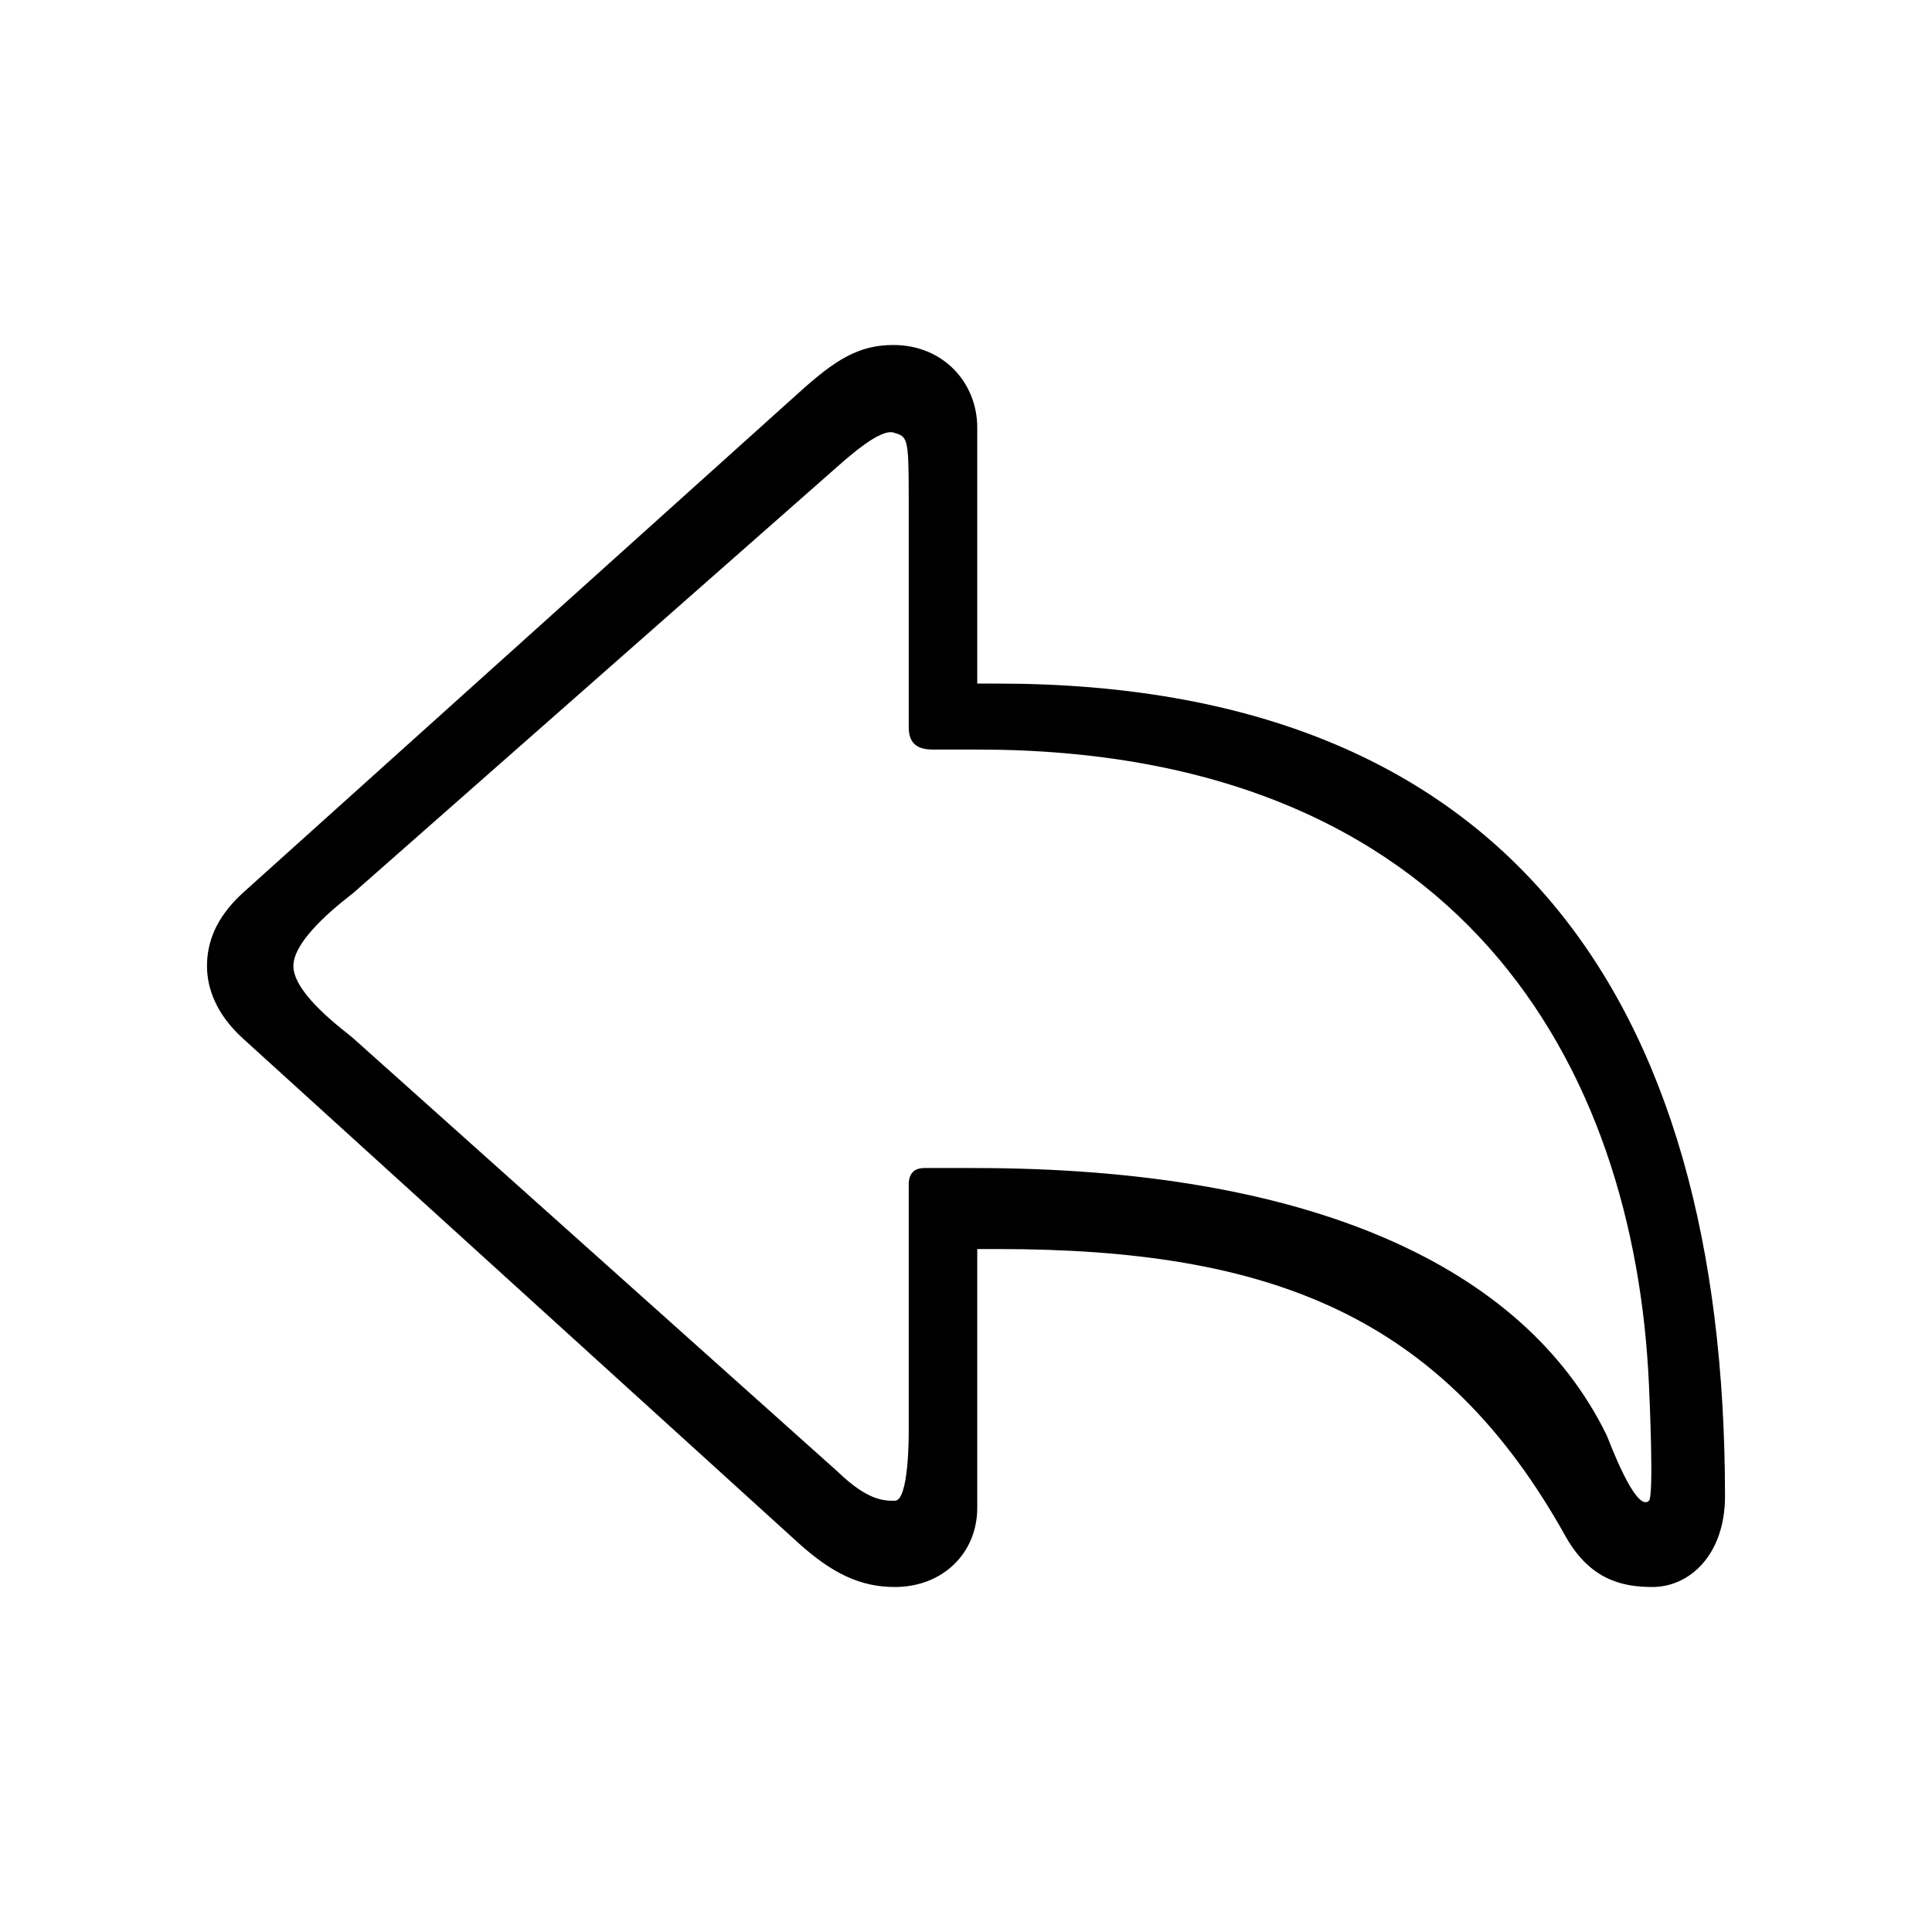
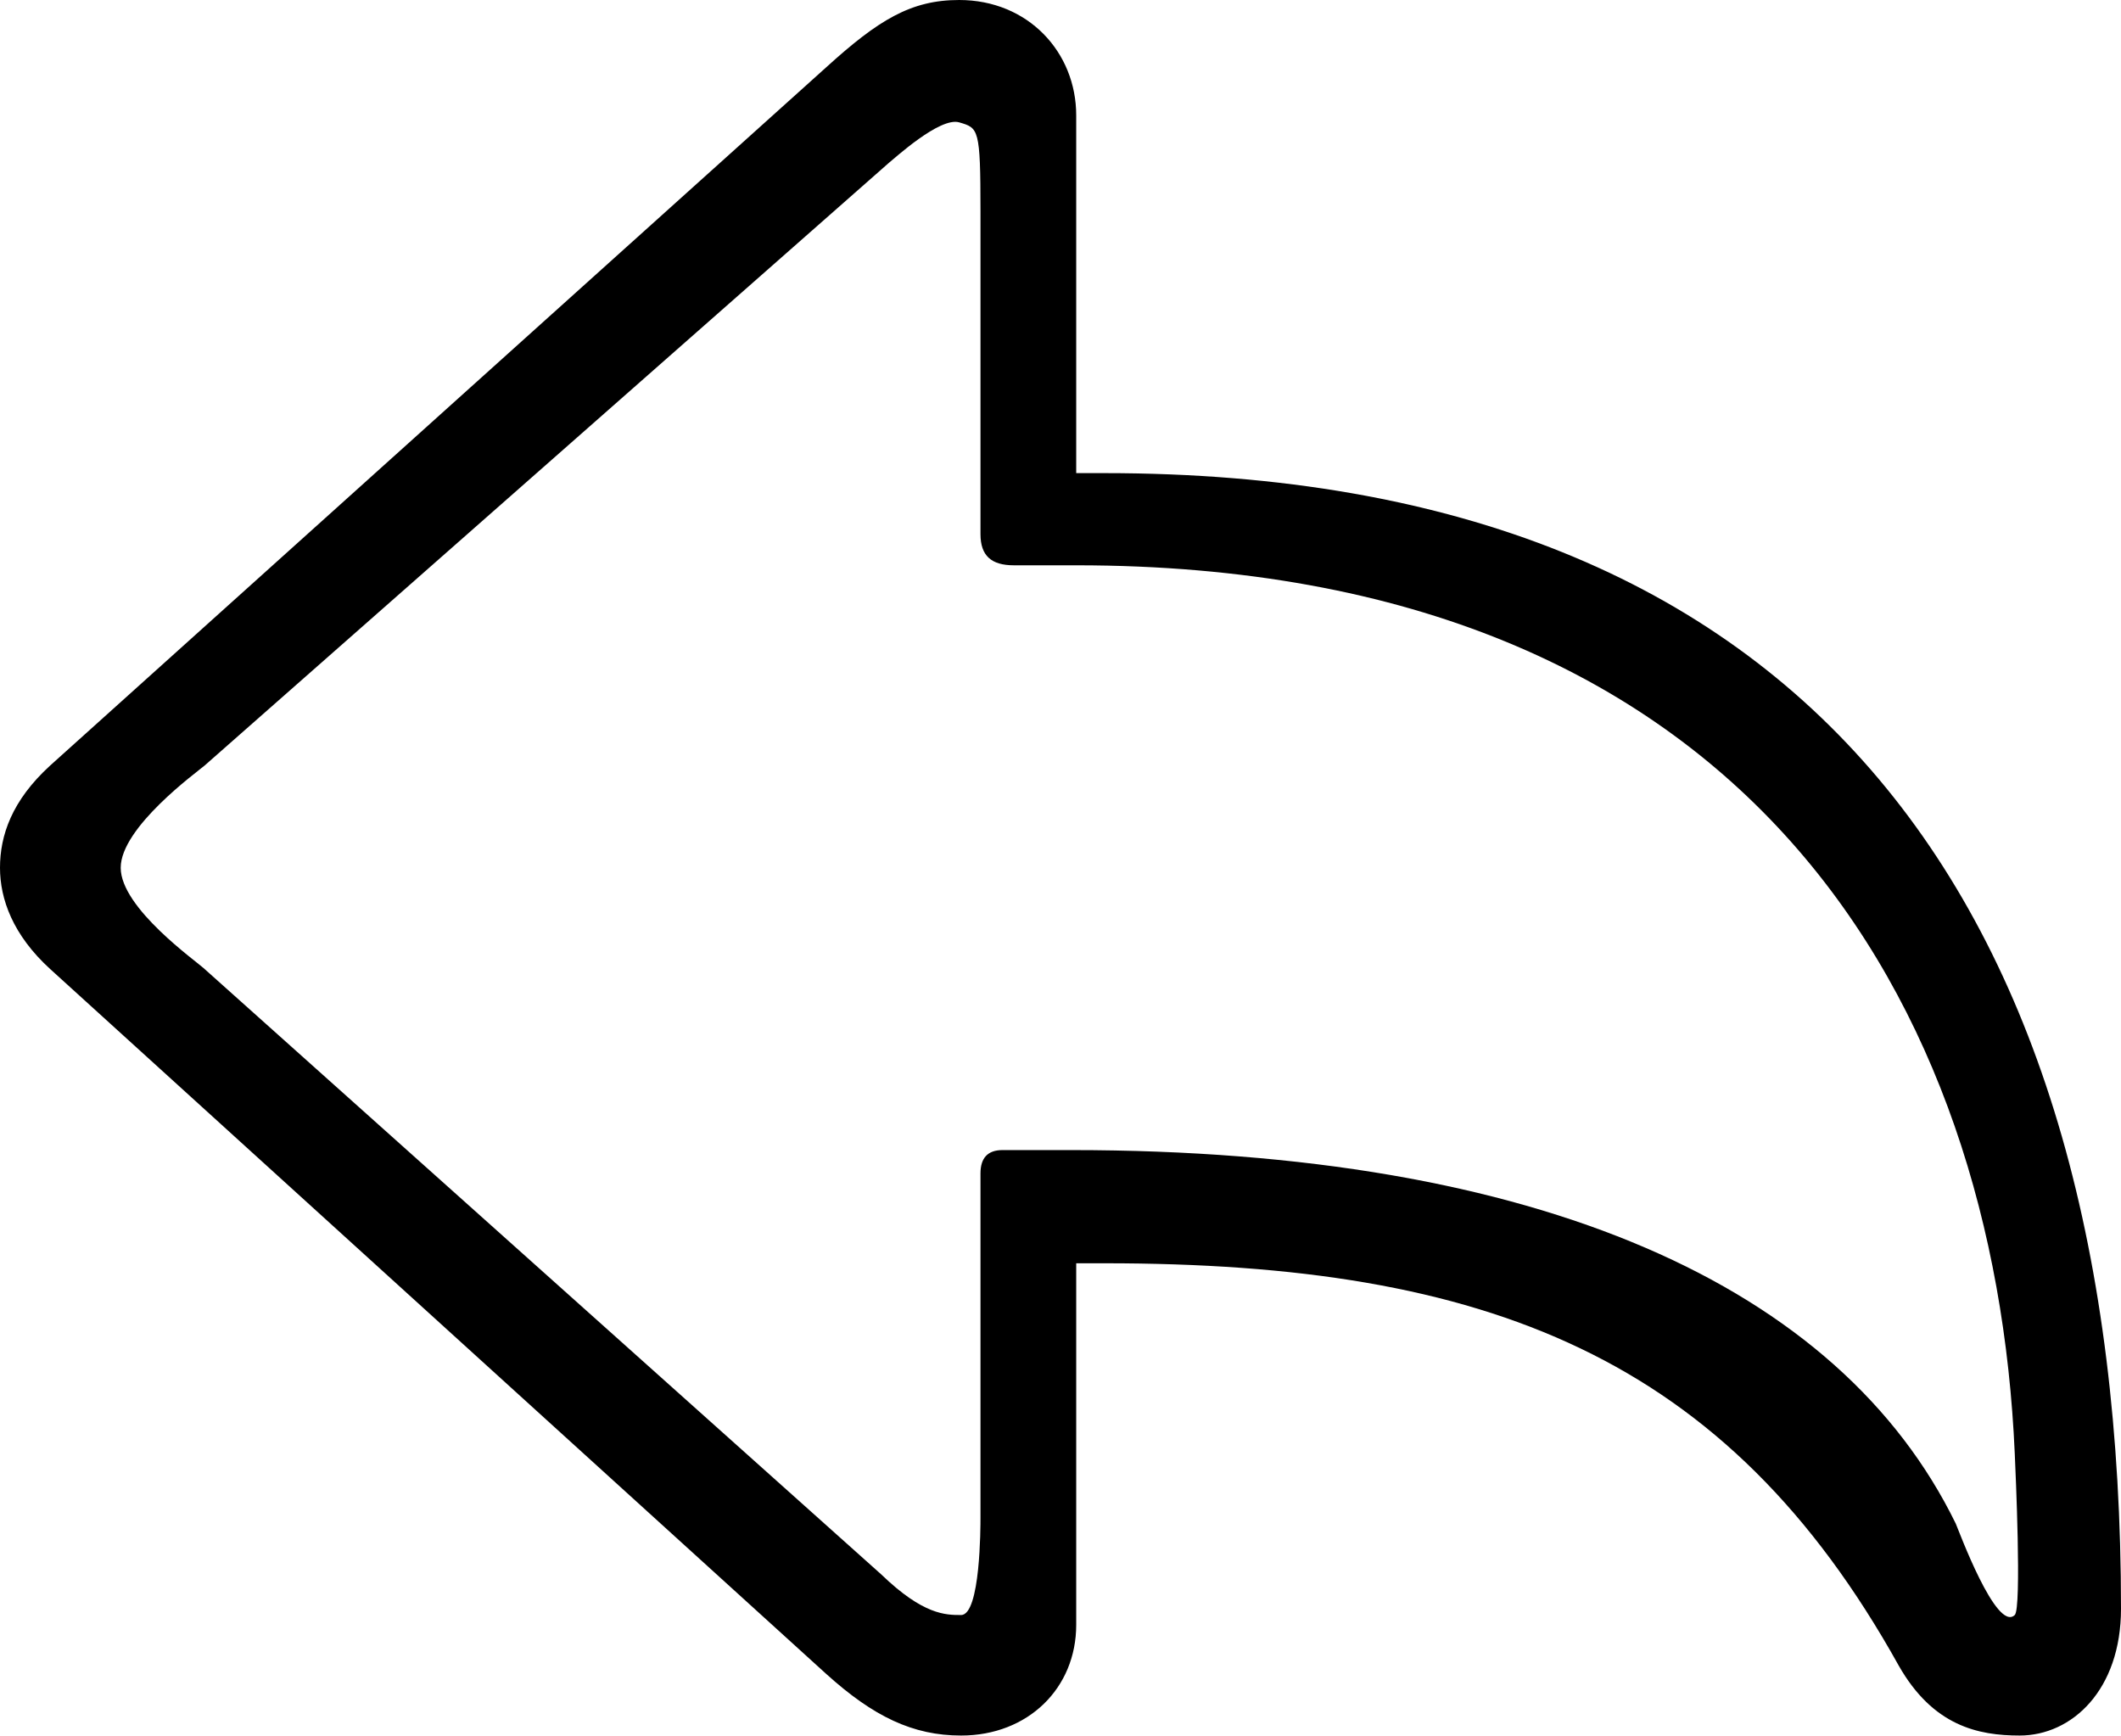
- <svg xmlns="http://www.w3.org/2000/svg" viewBox="0 0 28 28" fill="none">
+ <svg xmlns="http://www.w3.org/2000/svg" viewBox="3 5 22 18" fill="none">
  <path d="M12.969 23C13.663 23 14.163 22.509 14.163 21.852V18.102H14.459C18.418 18.102 20.908 19.064 22.694 22.274C23.051 22.902 23.52 23 23.949 23C24.49 23 25 22.529 25 21.685C25 14.432 21.806 9.907 14.459 9.907H14.163V6.197C14.163 5.54 13.663 5 12.949 5C12.449 5 12.112 5.206 11.571 5.697L3.52 12.94C3.122 13.303 3 13.666 3 14C3 14.324 3.133 14.697 3.52 15.05L11.571 22.362C12.061 22.804 12.469 23 12.969 23ZM12.969 21.75C12.809 21.75 12.578 21.75 12.143 21.331L5.122 15.05C5.041 14.972 4.252 14.419 4.252 14C4.252 13.581 5.041 13.009 5.122 12.94L12.221 6.688C12.272 6.649 12.748 6.21 12.949 6.269C13.15 6.328 13.17 6.328 13.17 7.192V10.539C13.17 10.764 13.282 10.863 13.517 10.863H14.163C21.163 10.863 23.694 15.443 23.898 20.075C23.906 20.256 23.971 21.68 23.898 21.75C23.707 21.933 23.316 20.87 23.286 20.802C22.082 18.338 18.963 16.928 14.116 16.928H13.398C13.245 16.928 13.17 17.01 13.17 17.17V20.743C13.17 20.831 13.17 21.75 12.969 21.75Z" fill="currentColor" />
</svg>
